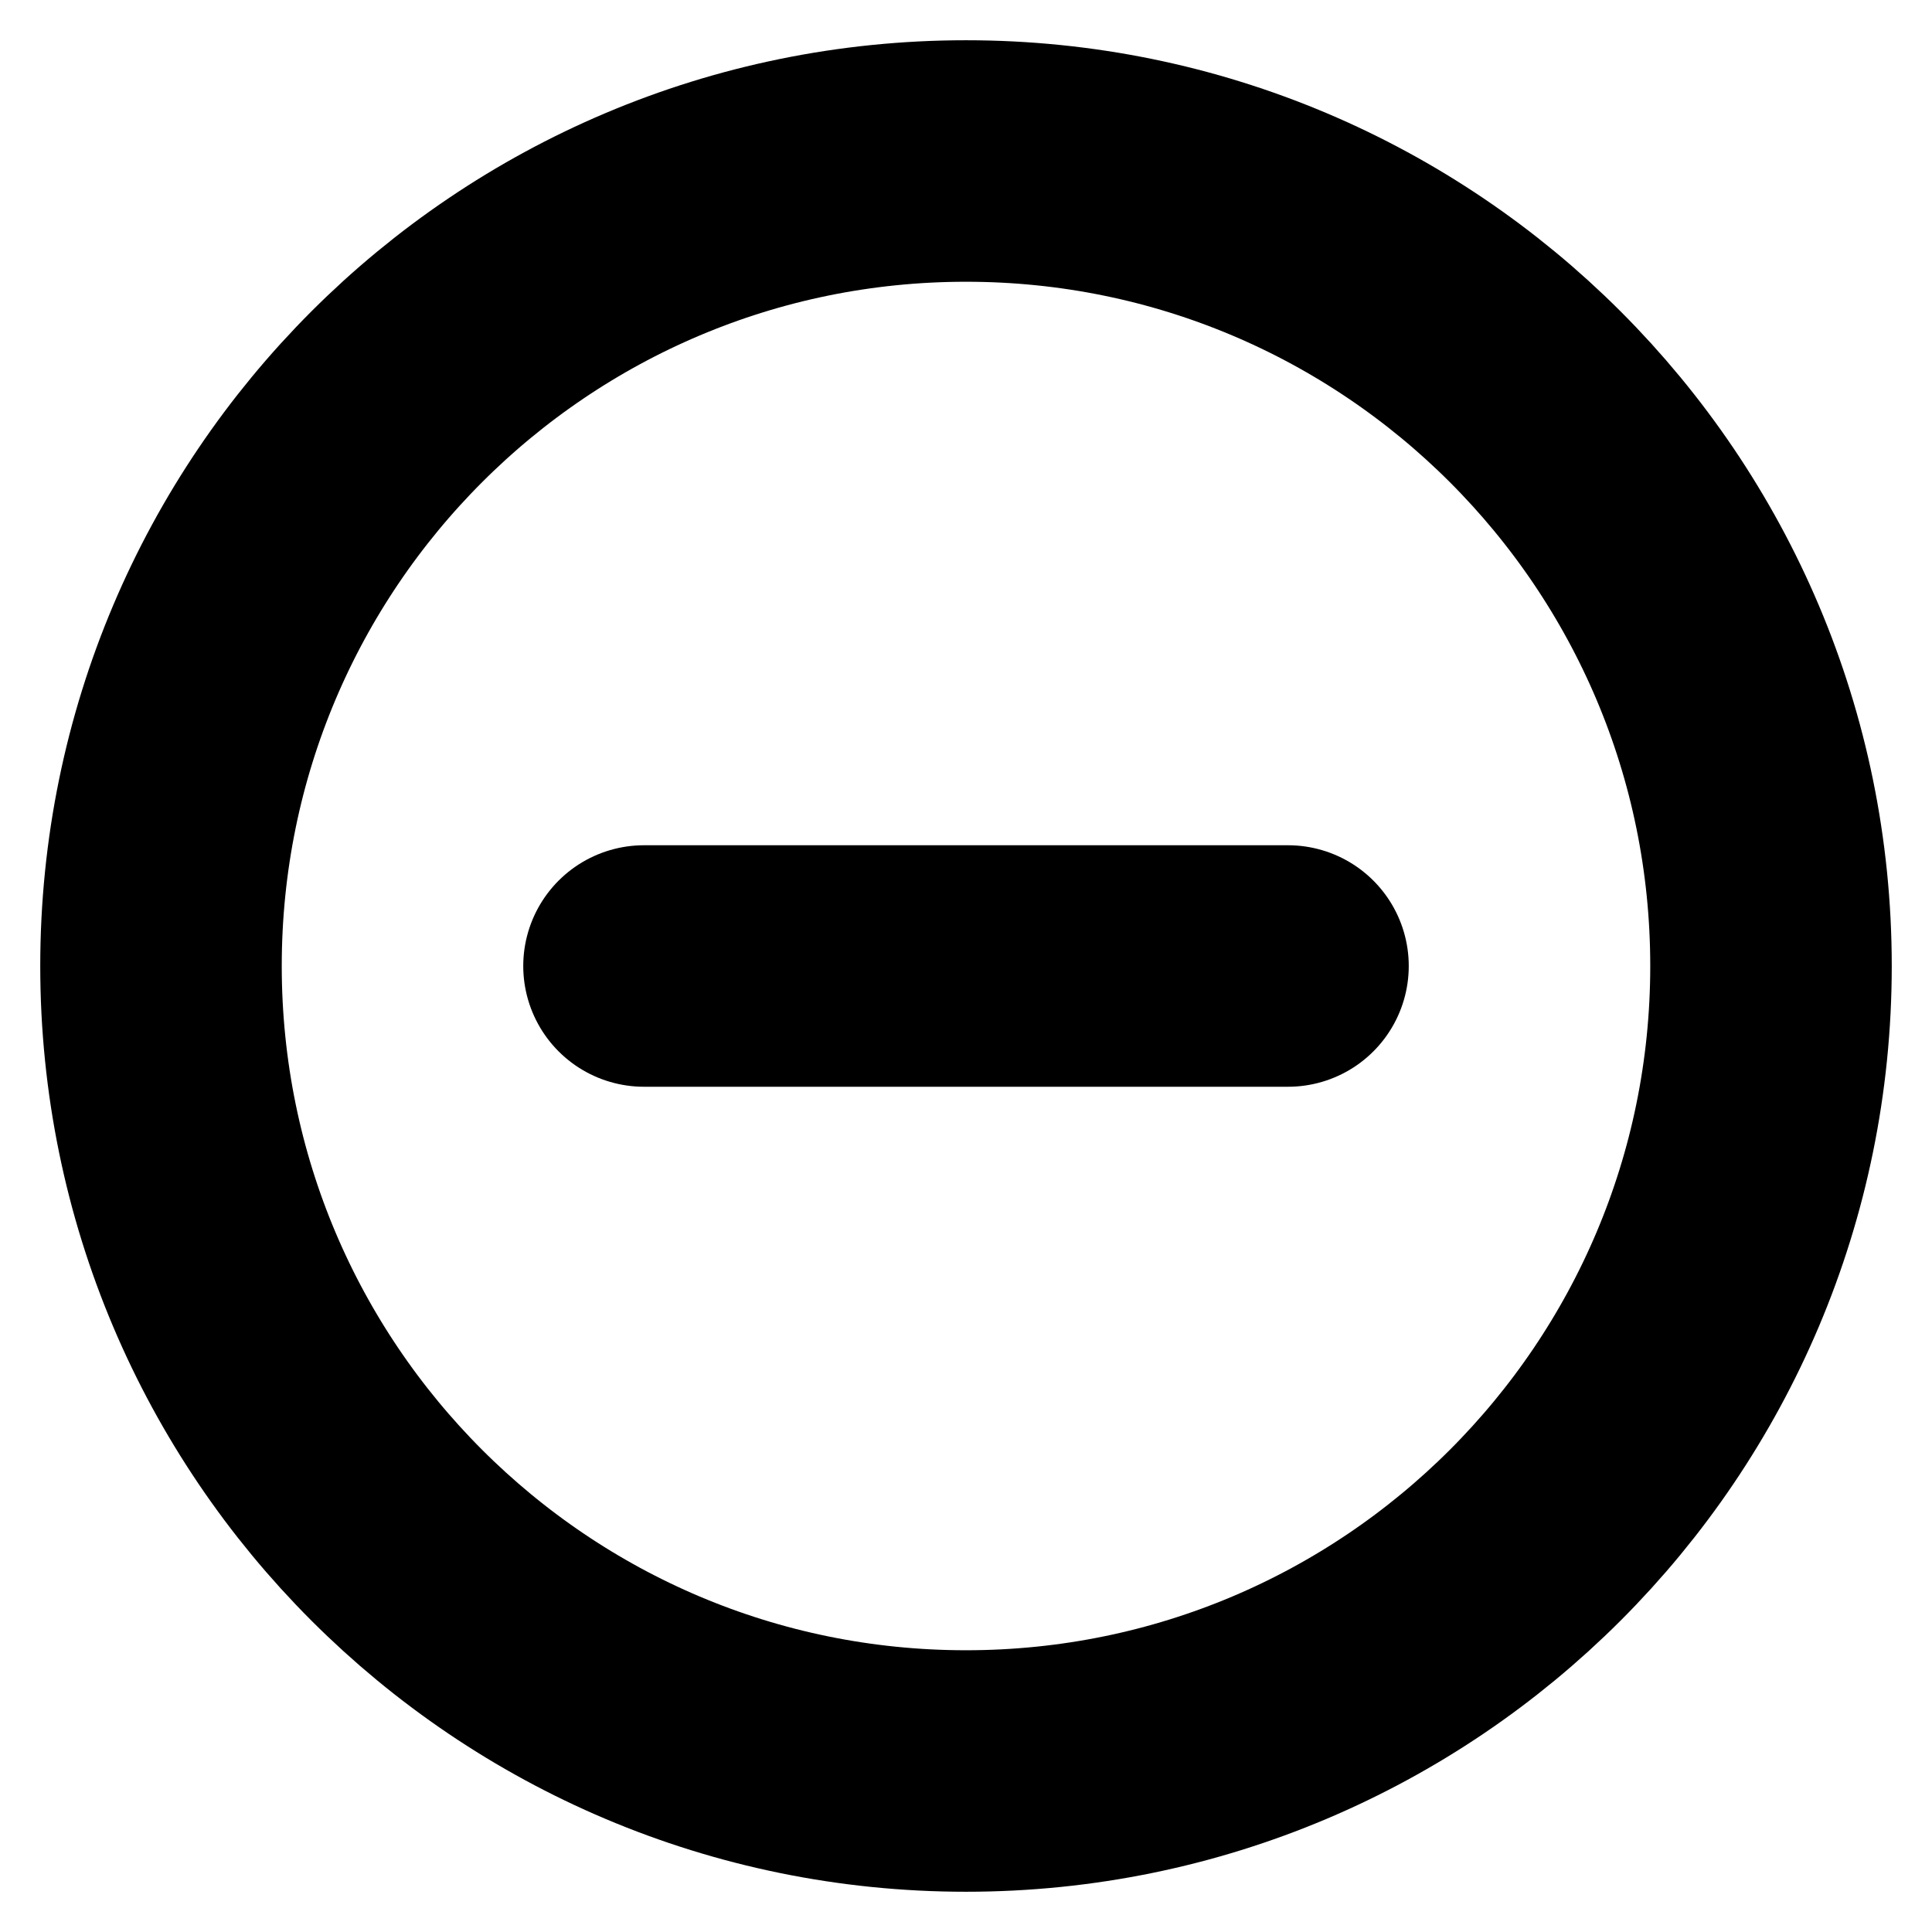
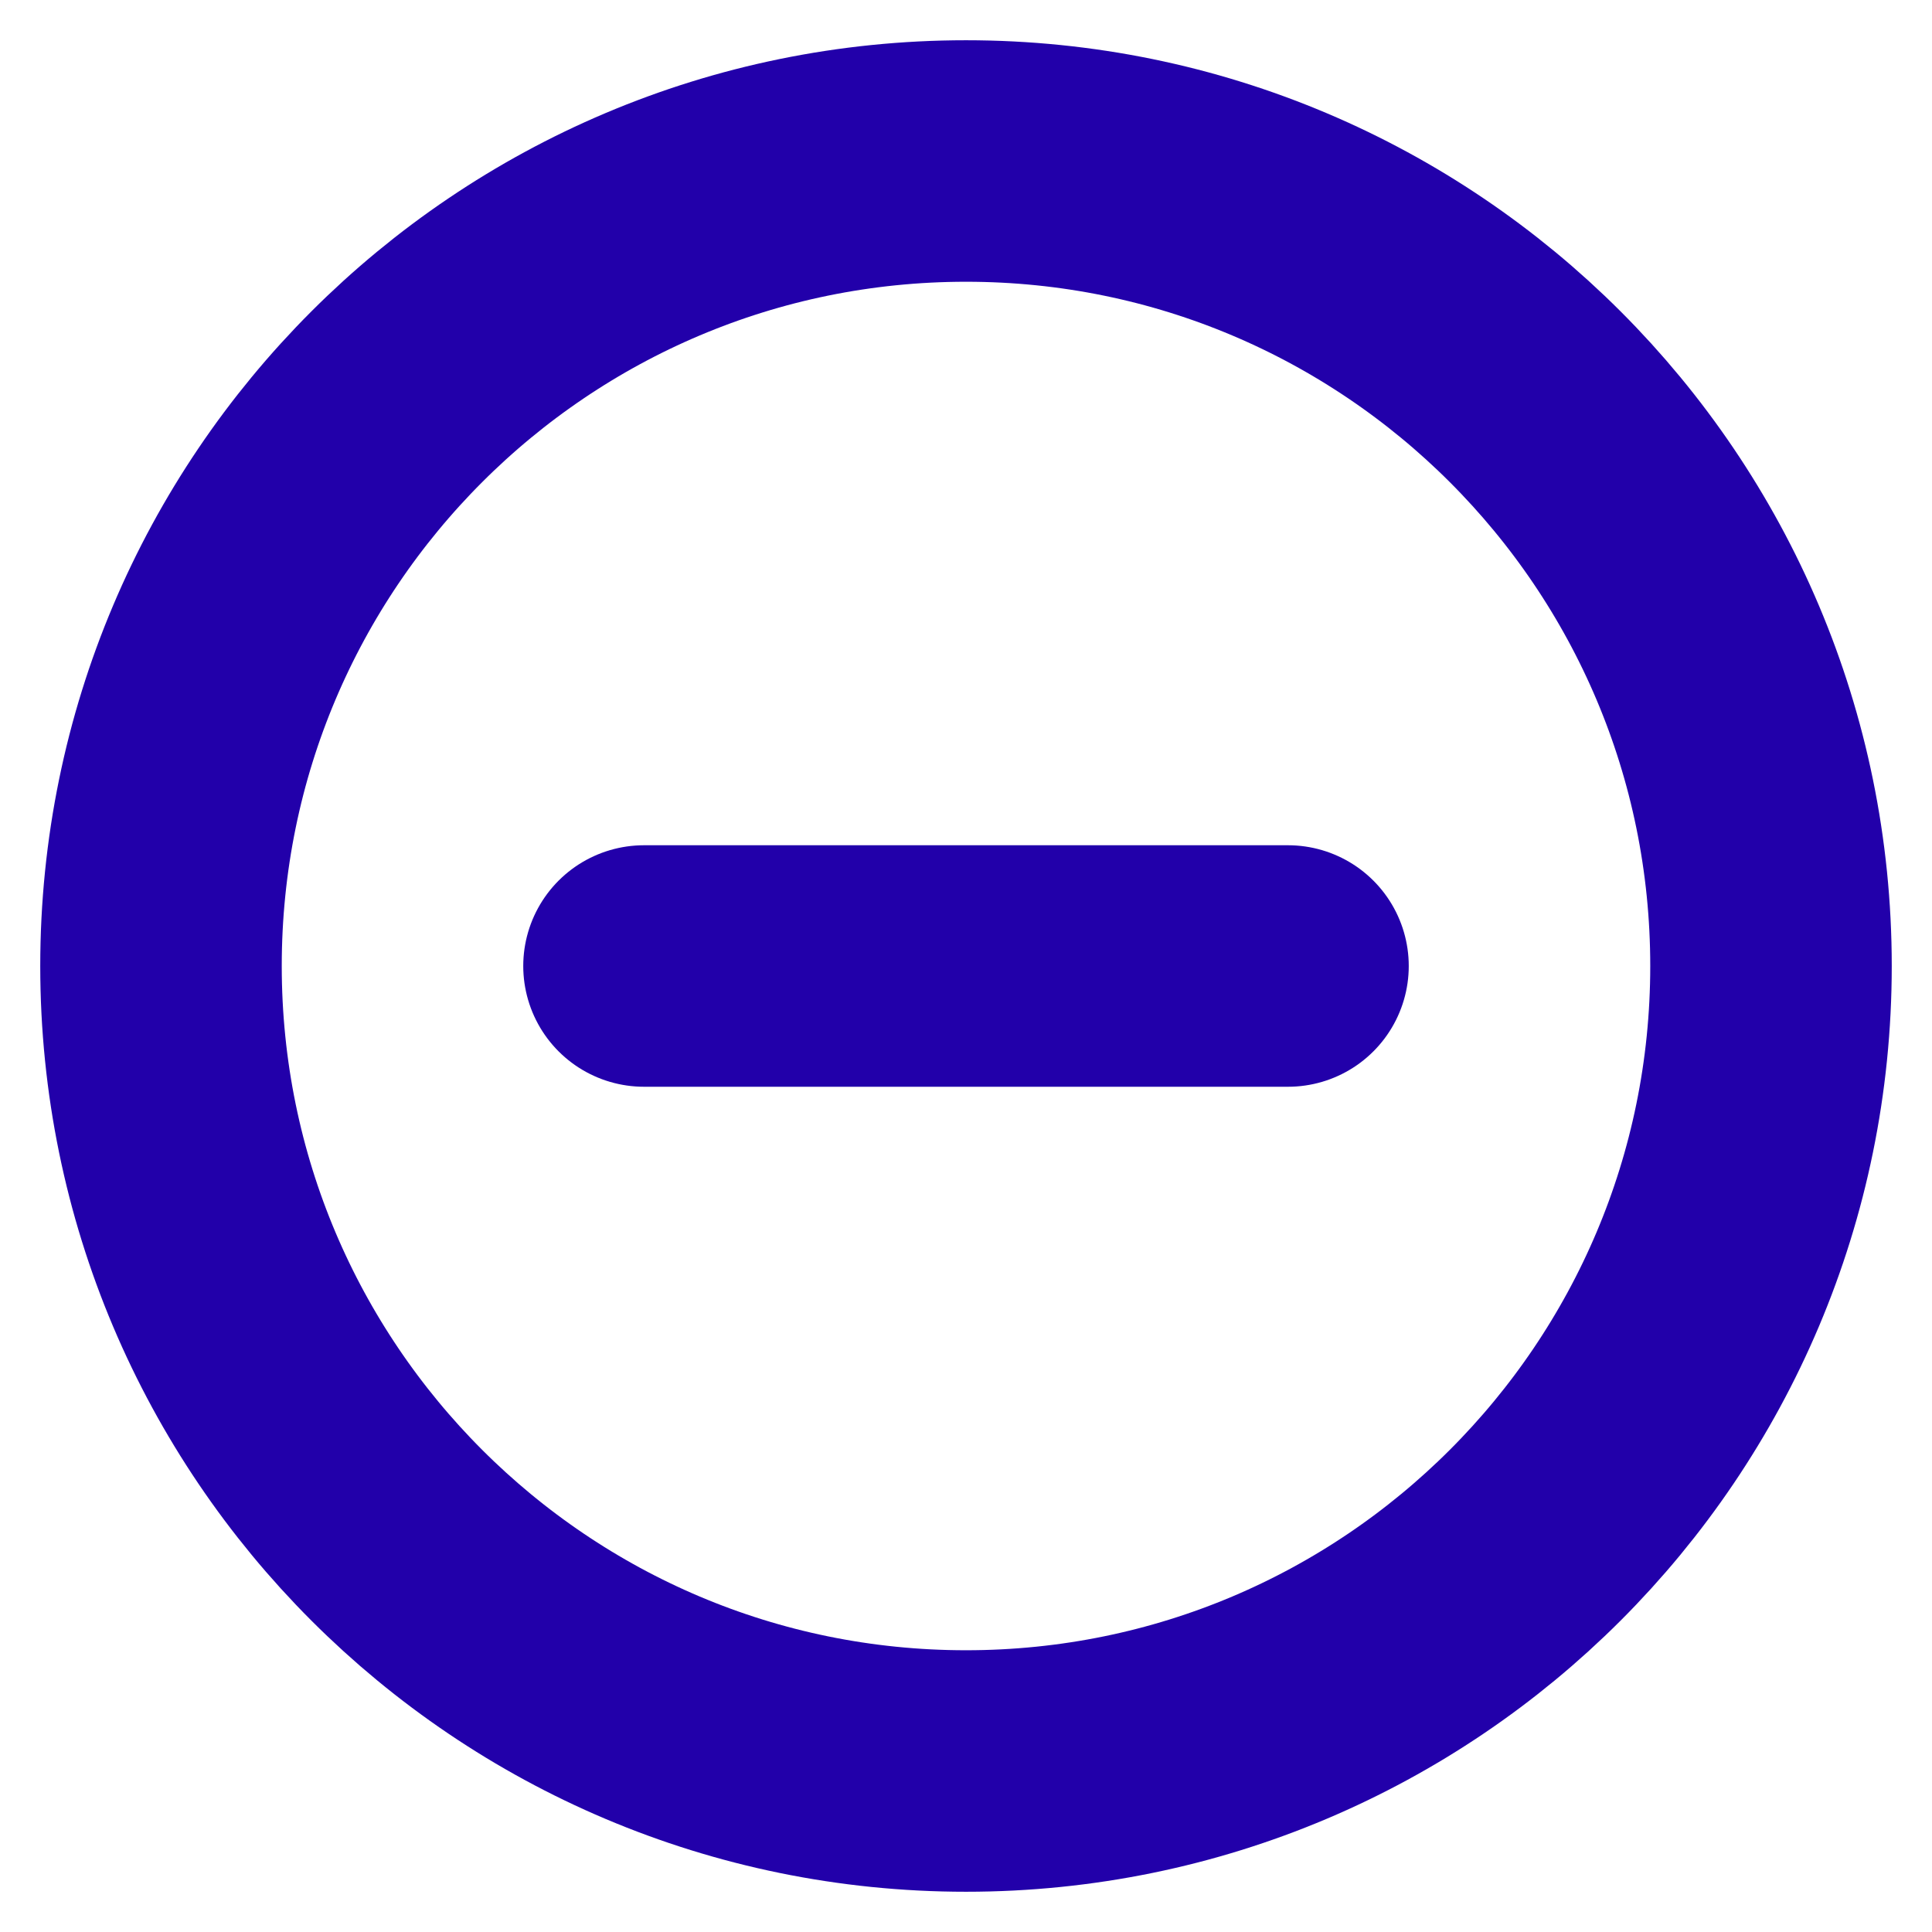
- <svg xmlns="http://www.w3.org/2000/svg" width="24" height="24" viewBox="0 0 24 24" fill="none" stroke="currentColor" stroke-width="3" stroke-linecap="round" stroke-linejoin="round" class="feather feather-minus-circle">
+ <svg xmlns="http://www.w3.org/2000/svg" width="24" height="24" viewBox="0 0 24 24" fill="none" stroke="#2200AA" stroke-width="3" stroke-linecap="round" stroke-linejoin="round" class="feather feather-minus-circle">
  <circle cx="12" cy="12" r="10" />
  <line x1="8" y1="12" x2="16" y2="12" />
</svg>
